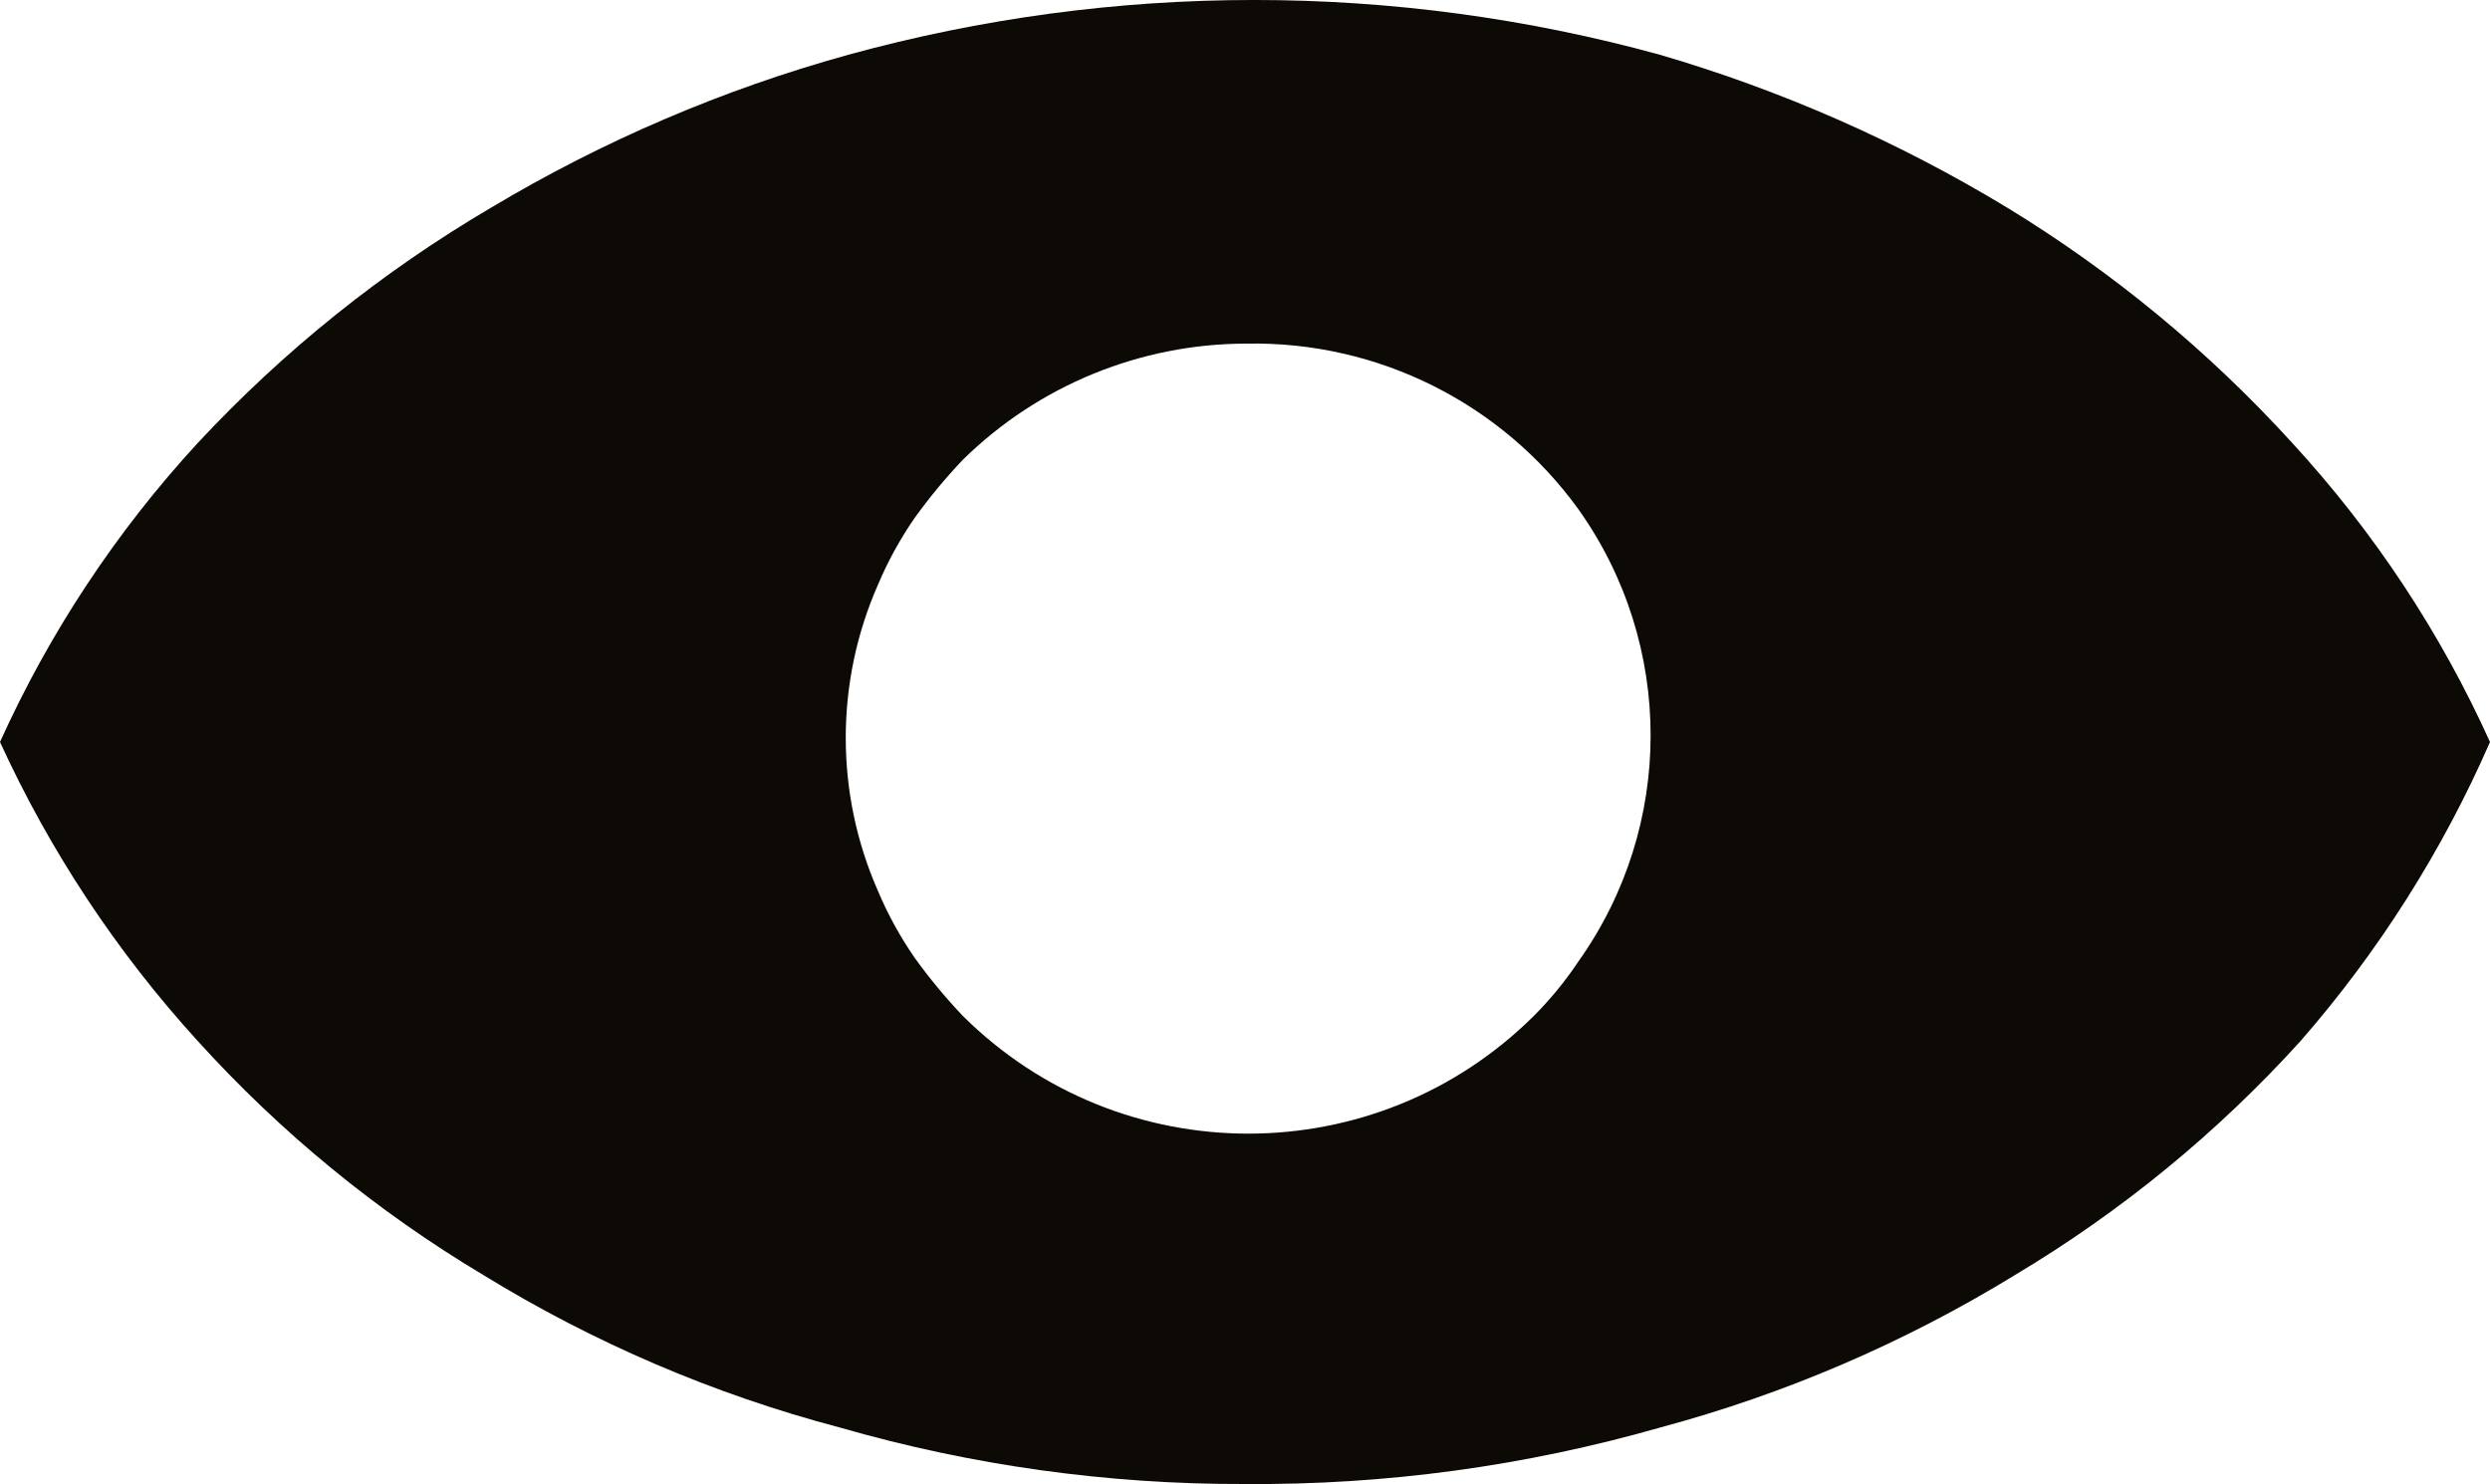
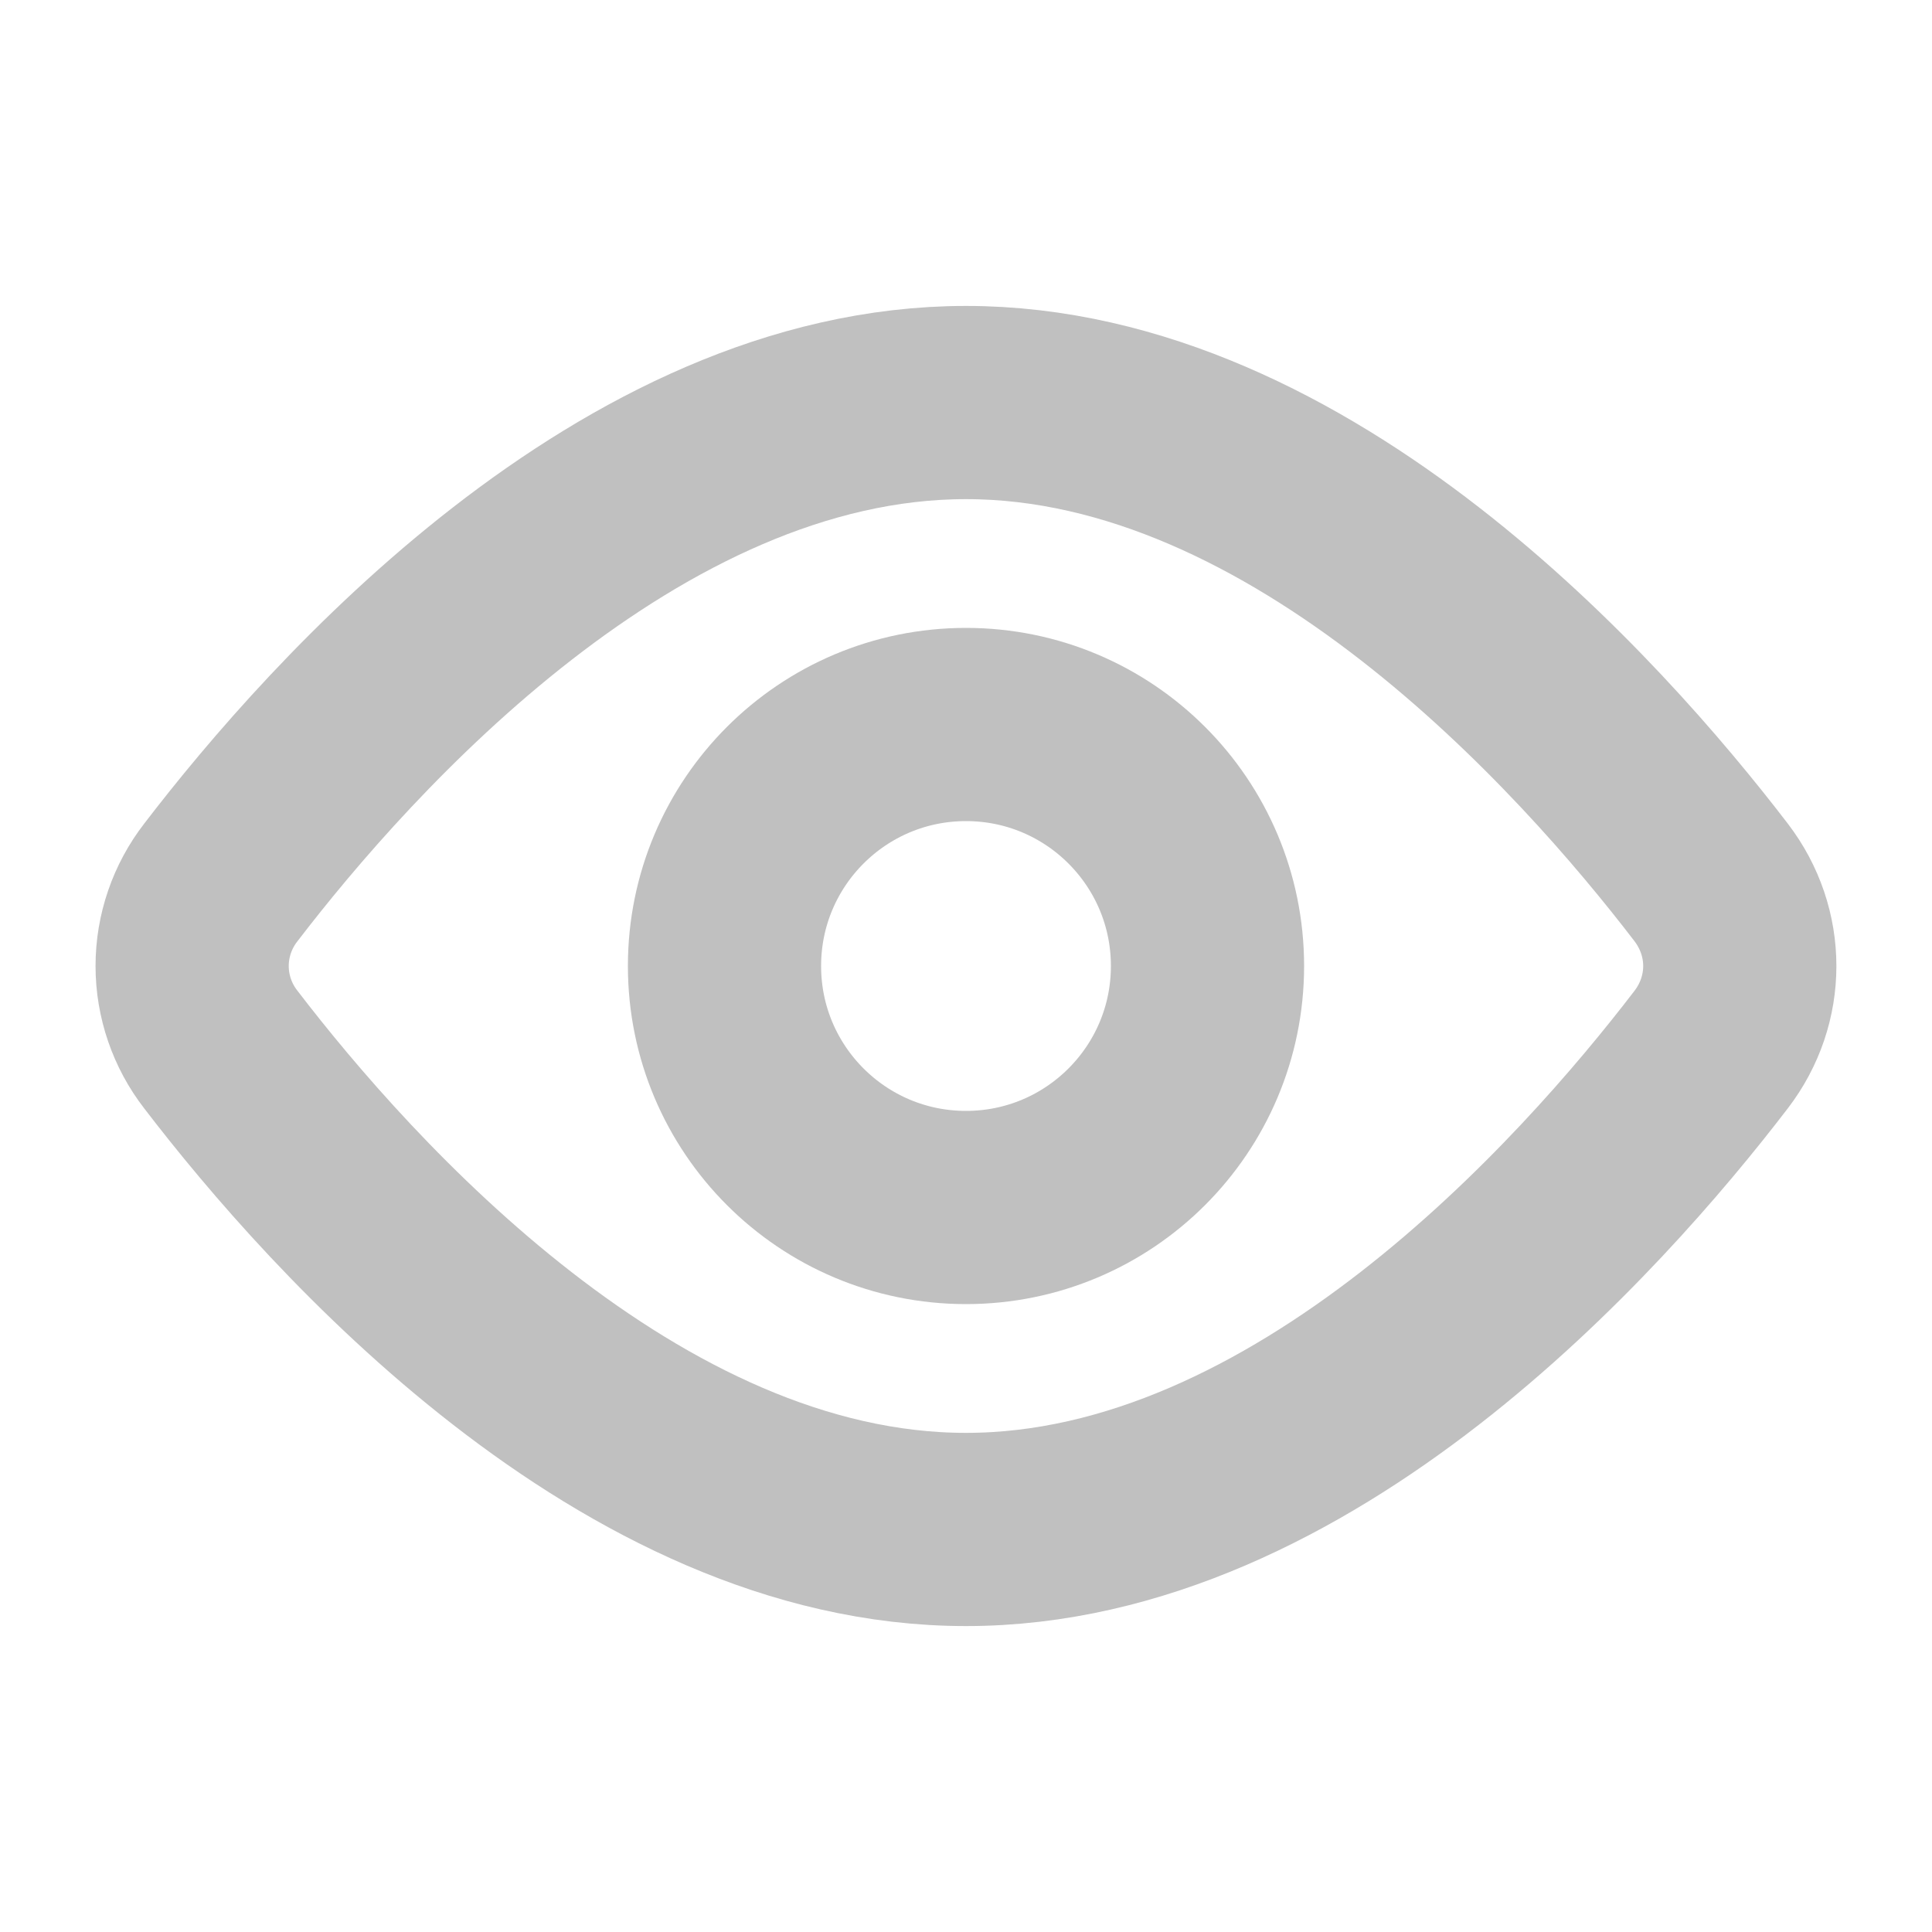
- <svg xmlns="http://www.w3.org/2000/svg" viewBox="0 0 15 8.94">
-   <path d="M13.81 2.67a7.84 7.84 0 00-1.72-1.42A8.81 8.81 0 0010 .33a9.22 9.22 0 00-4.89 0 8.72 8.72 0 00-2.15.92 7.84 7.84 0 00-1.77 1.42A6.79 6.79 0 000 4.47a7 7 0 001.19 1.8 7.53 7.53 0 001.72 1.41 8 8 0 002.15.92 8.71 8.71 0 002.44.34A8.84 8.84 0 0010 8.6a8.1 8.1 0 002.14-.92 7.53 7.53 0 001.72-1.41A7 7 0 0015 4.47a6.79 6.79 0 00-1.19-1.8zm-4.3 3.12a2.16 2.16 0 01-.27.33 2.44 2.44 0 01-3.44 0 3.37 3.37 0 01-.29-.35 2.24 2.24 0 01-.22-.4 2.29 2.29 0 010-1.85 2.24 2.24 0 01.22-.4 3.37 3.37 0 01.29-.35 2.44 2.44 0 011.71-.7 2.41 2.41 0 012 1 2.35 2.35 0 010 2.72z" fill="#0d0905" />
+ <svg xmlns="http://www.w3.org/2000/svg" width="20" height="20" viewBox="0 0 20 20" fill="none">
+   <path d="M17.714 9.135C18.109 9.652 18.109 10.349 17.714 10.865C16.47 12.489 13.485 15.833 10 15.833C6.515 15.833 3.53 12.489 2.286 10.865C2.094 10.618 1.989 10.313 1.989 10C1.989 9.687 2.094 9.382 2.286 9.135C3.53 7.511 6.515 4.167 10 4.167C13.485 4.167 16.47 7.511 17.714 9.135V9.135Z" stroke="#C0C0C0" stroke-width="2" stroke-linecap="round" stroke-linejoin="round" />
+   <path d="M10 12.5C11.381 12.5 12.5 11.381 12.5 10C12.5 8.619 11.381 7.5 10 7.5C8.619 7.5 7.5 8.619 7.5 10C7.5 11.381 8.619 12.5 10 12.5Z" stroke="#C0C0C0" stroke-width="2" stroke-linecap="round" stroke-linejoin="round" />
</svg>
